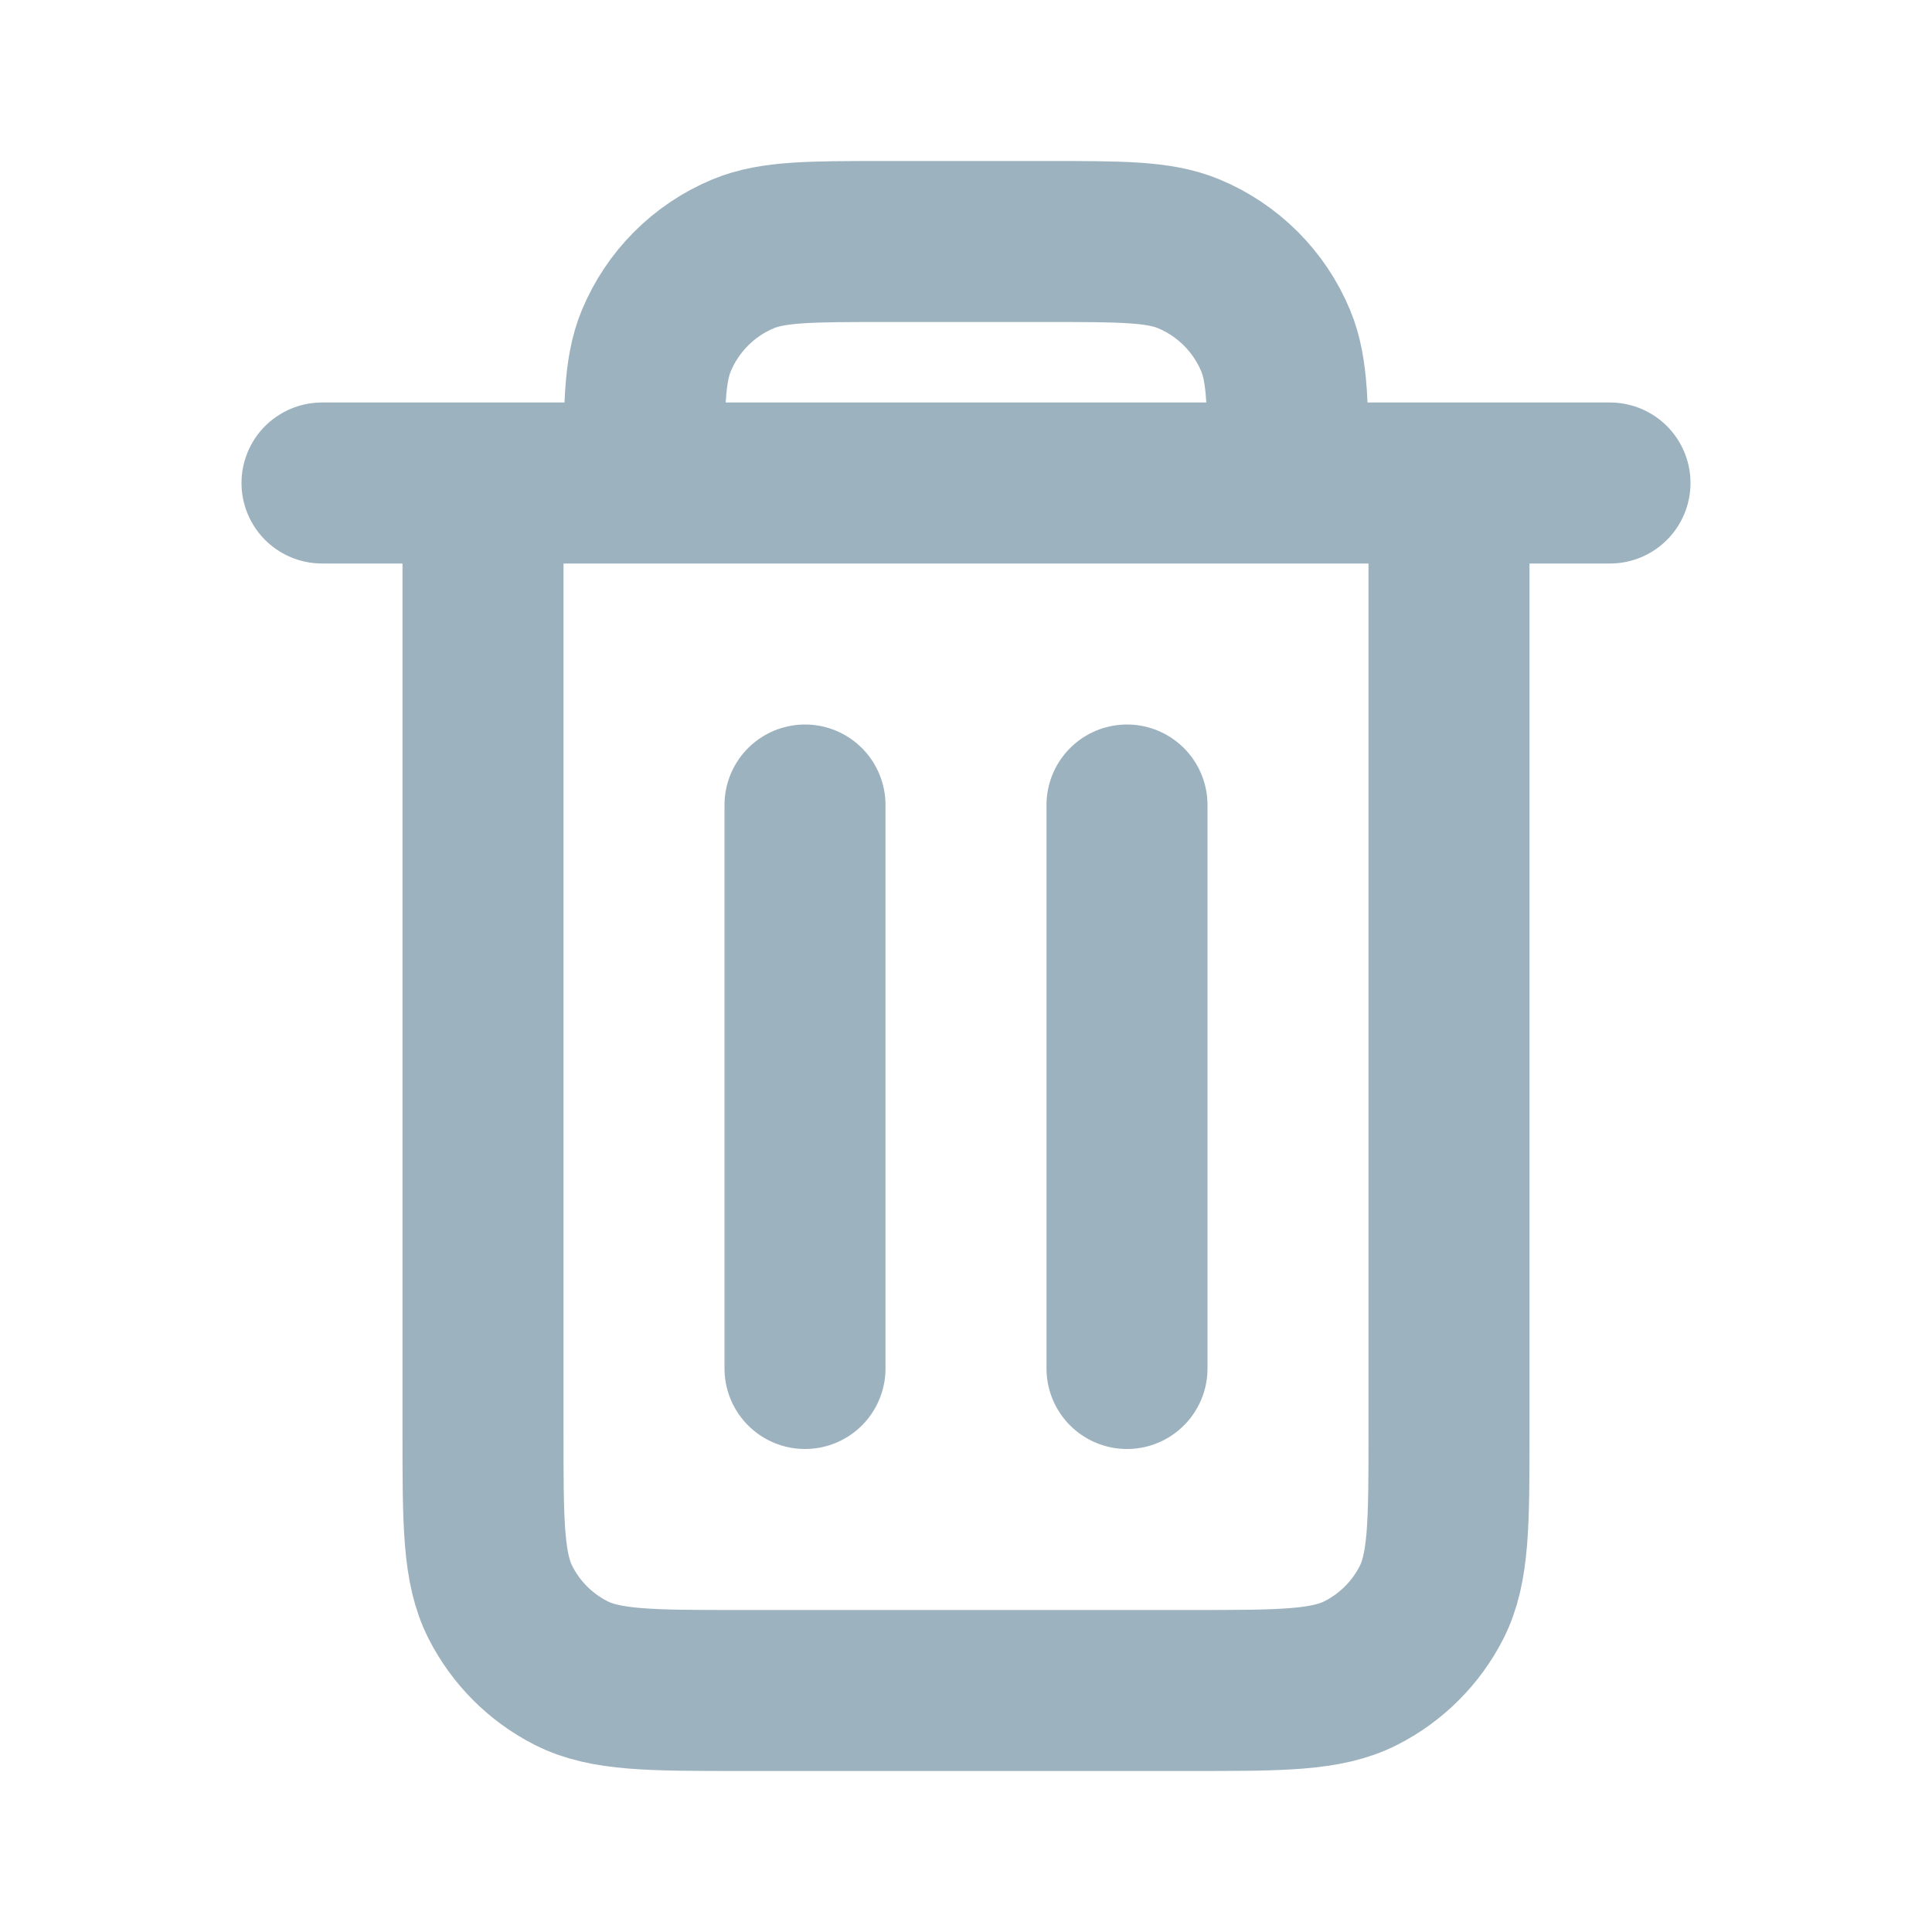
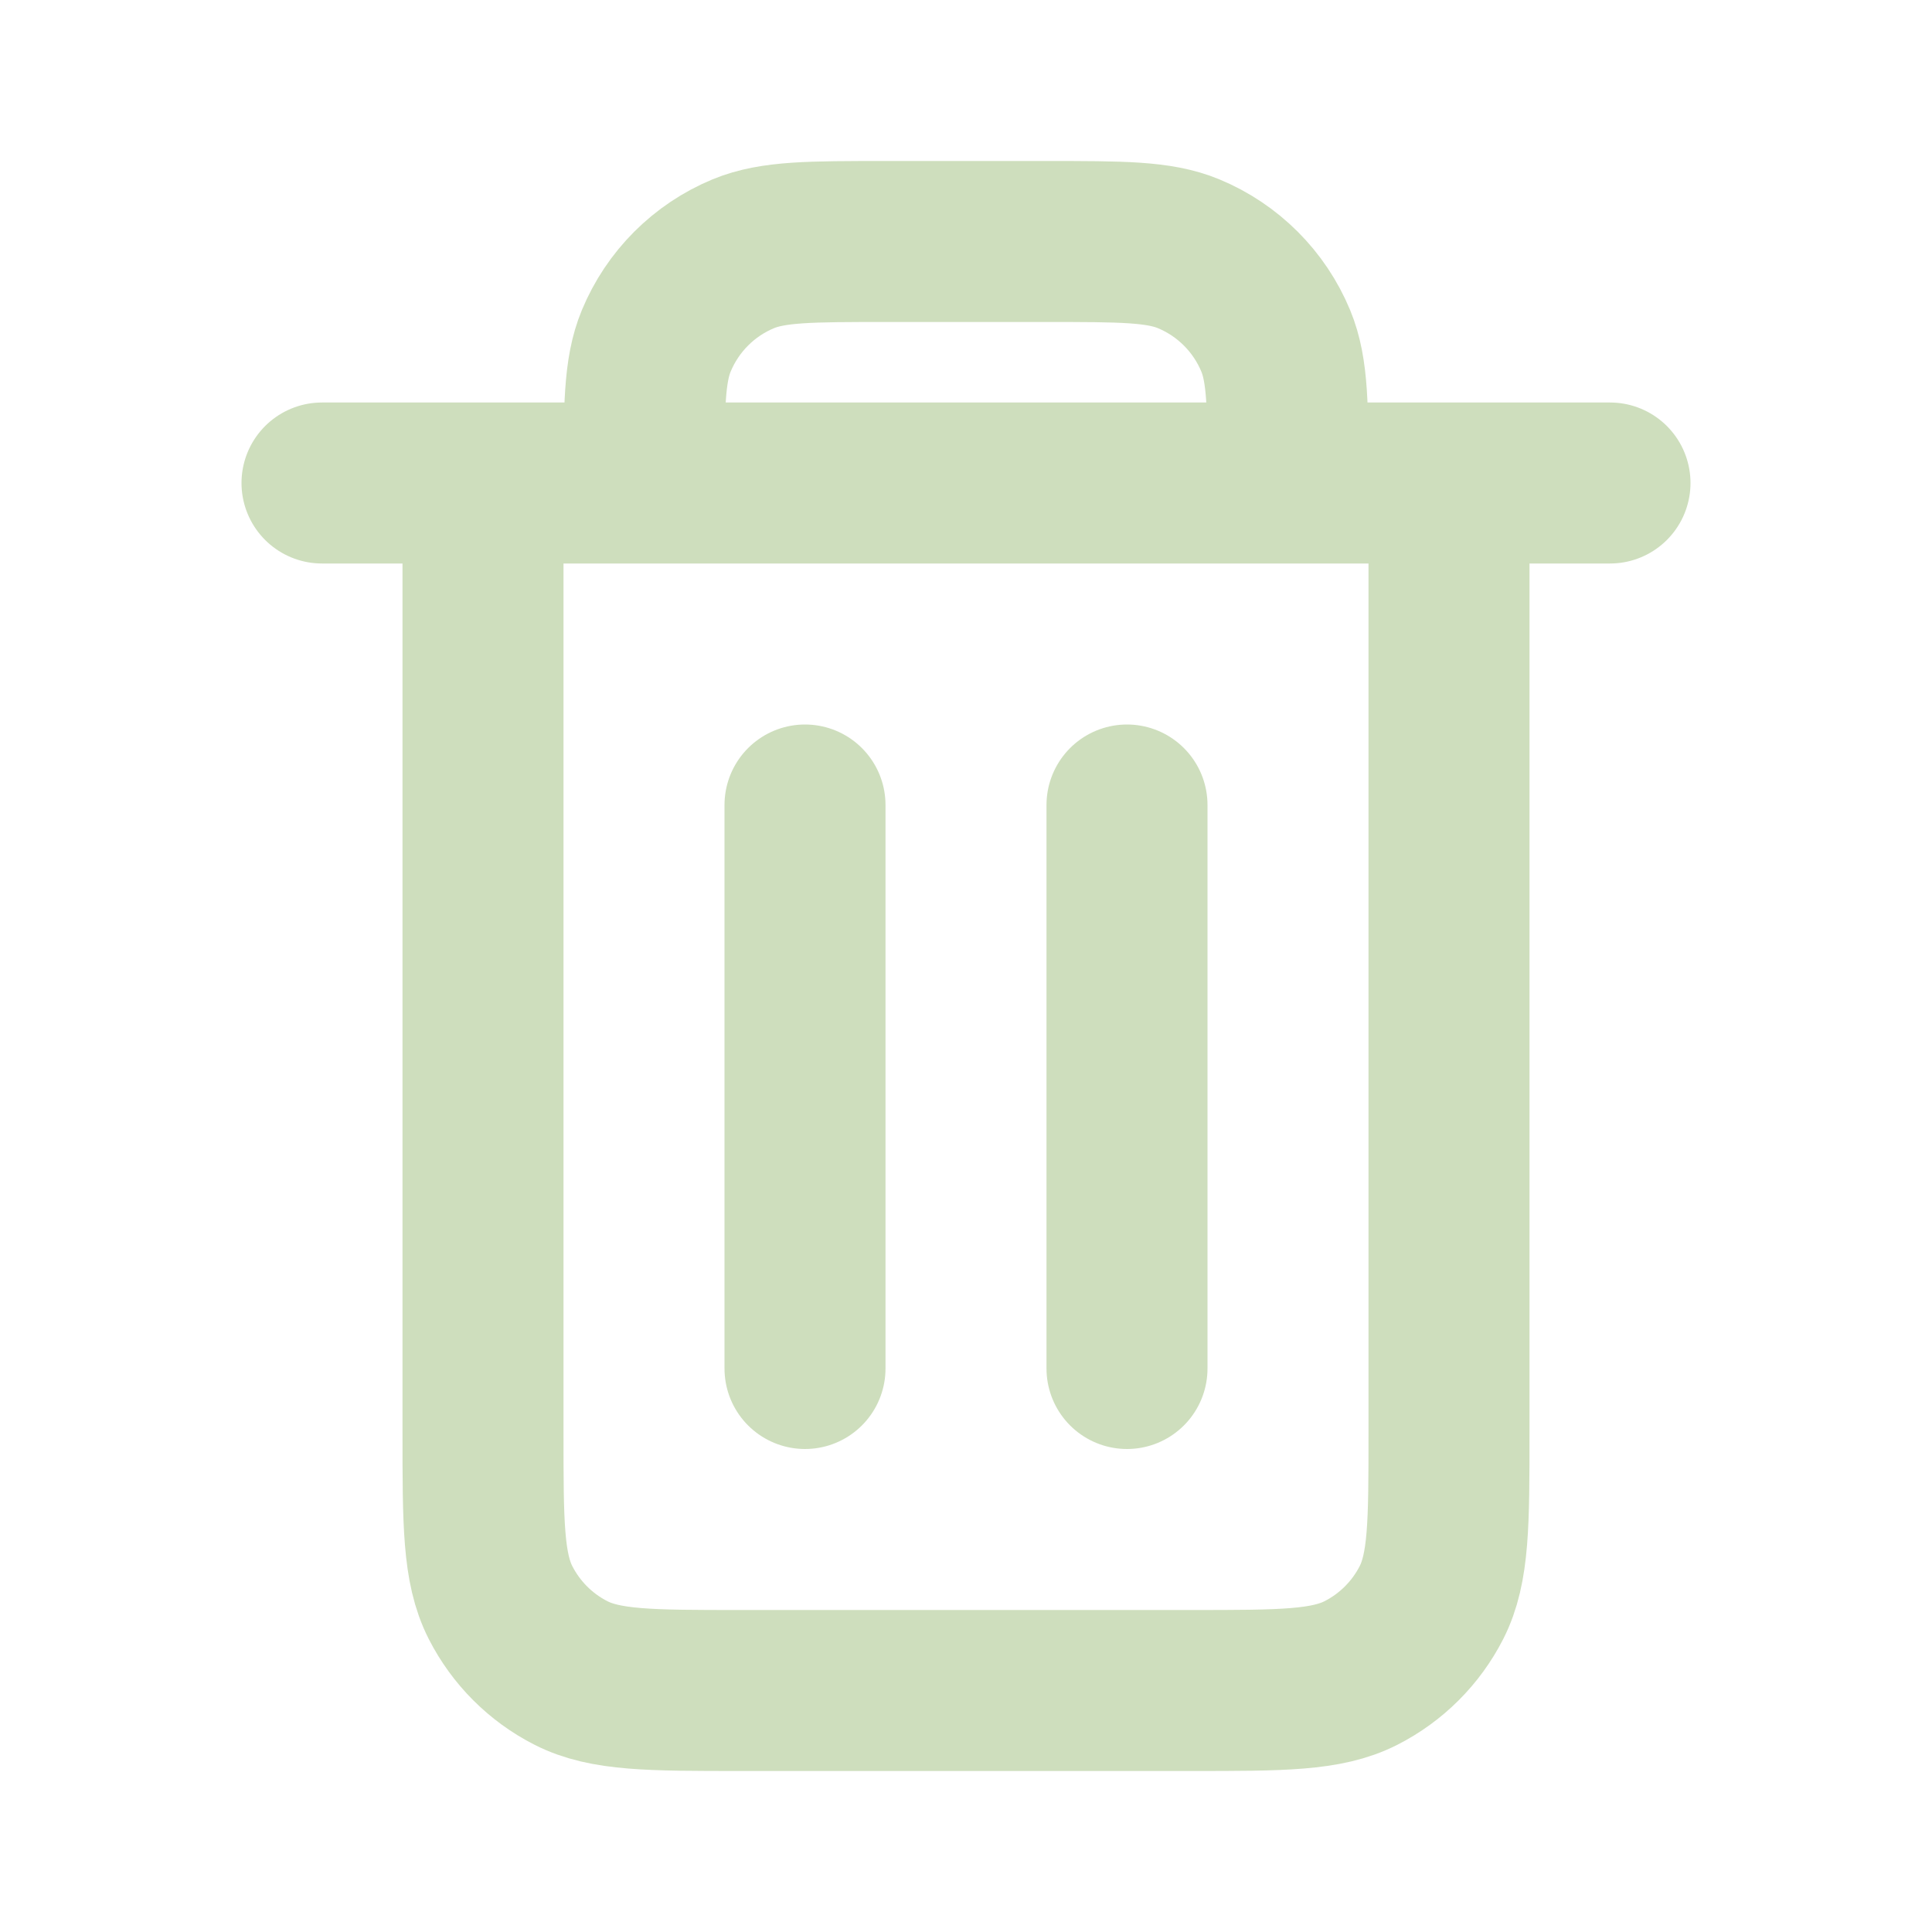
<svg xmlns="http://www.w3.org/2000/svg" width="800px" height="800px" viewBox="0 0 24 24" fill="none">
  <g id="Interface / Trash_Full">
-     <path id="Vector" d="M14 10V17M10 10V17M6 6V17.8C6 18.92 6 19.48 6.218 19.908C6.41 20.284 6.715 20.59 7.092 20.782C7.519 21 8.079 21 9.197 21H14.803C15.921 21 16.48 21 16.907 20.782C17.284 20.59 17.59 20.284 17.782 19.908C18 19.48 18 18.921 18 17.803V6M6 6H8M6 6H4M8 6H16M8 6C8 5.068 8 4.602 8.152 4.235C8.355 3.745 8.744 3.355 9.234 3.152C9.602 3 10.068 3 11 3H13C13.932 3 14.398 3 14.765 3.152C15.255 3.355 15.645 3.745 15.848 4.235C16 4.602 16 5.068 16 6M16 6H18M18 6H20" stroke="#9DB2BF" stroke-width="2" stroke-linecap="round" stroke-linejoin="round" />
+     <path id="Vector" d="M14 10V17M10 10V17M6 6V17.8C6 18.92 6 19.48 6.218 19.908C6.41 20.284 6.715 20.59 7.092 20.782C7.519 21 8.079 21 9.197 21H14.803C15.921 21 16.48 21 16.907 20.782C17.284 20.59 17.59 20.284 17.782 19.908C18 19.48 18 18.921 18 17.803V6M6 6H8M6 6H4M8 6H16M8 6C8 5.068 8 4.602 8.152 4.235C8.355 3.745 8.744 3.355 9.234 3.152C9.602 3 10.068 3 11 3H13C13.932 3 14.398 3 14.765 3.152C15.255 3.355 15.645 3.745 15.848 4.235C16 4.602 16 5.068 16 6M16 6H18M18 6H20" stroke="#CEDEBD" stroke-width="2" stroke-linecap="round" stroke-linejoin="round" />
  </g>
</svg>
